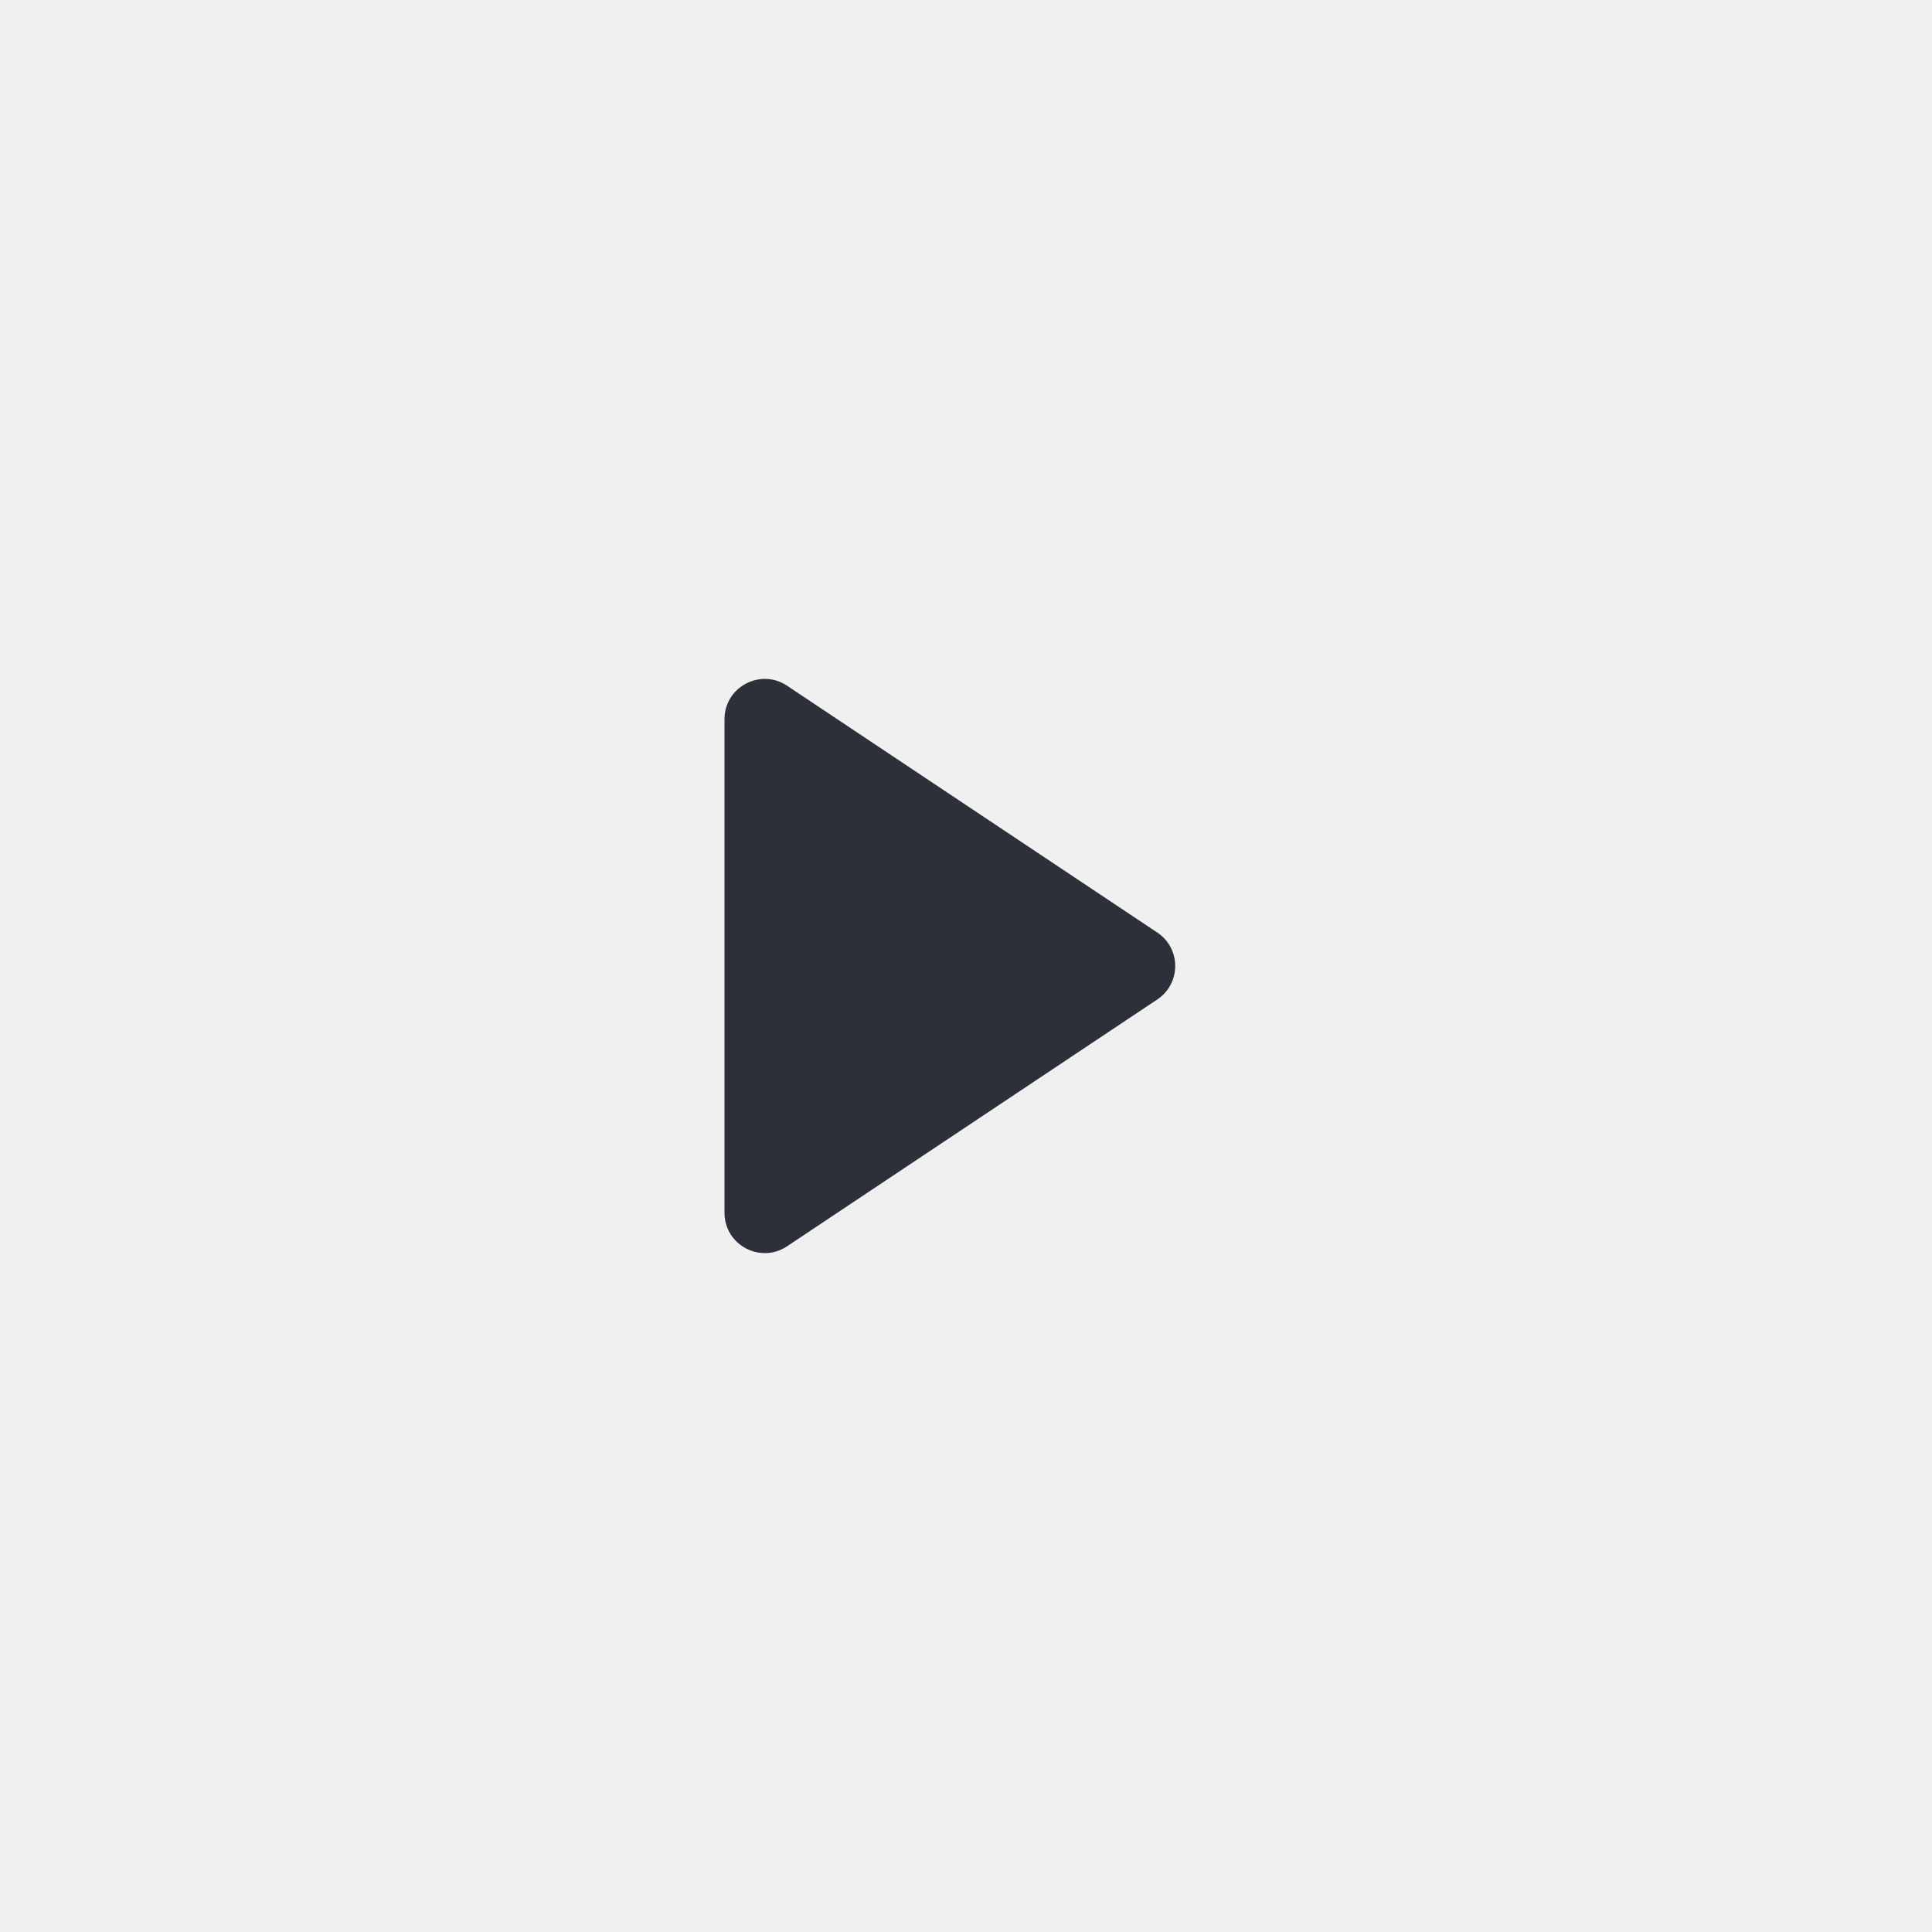
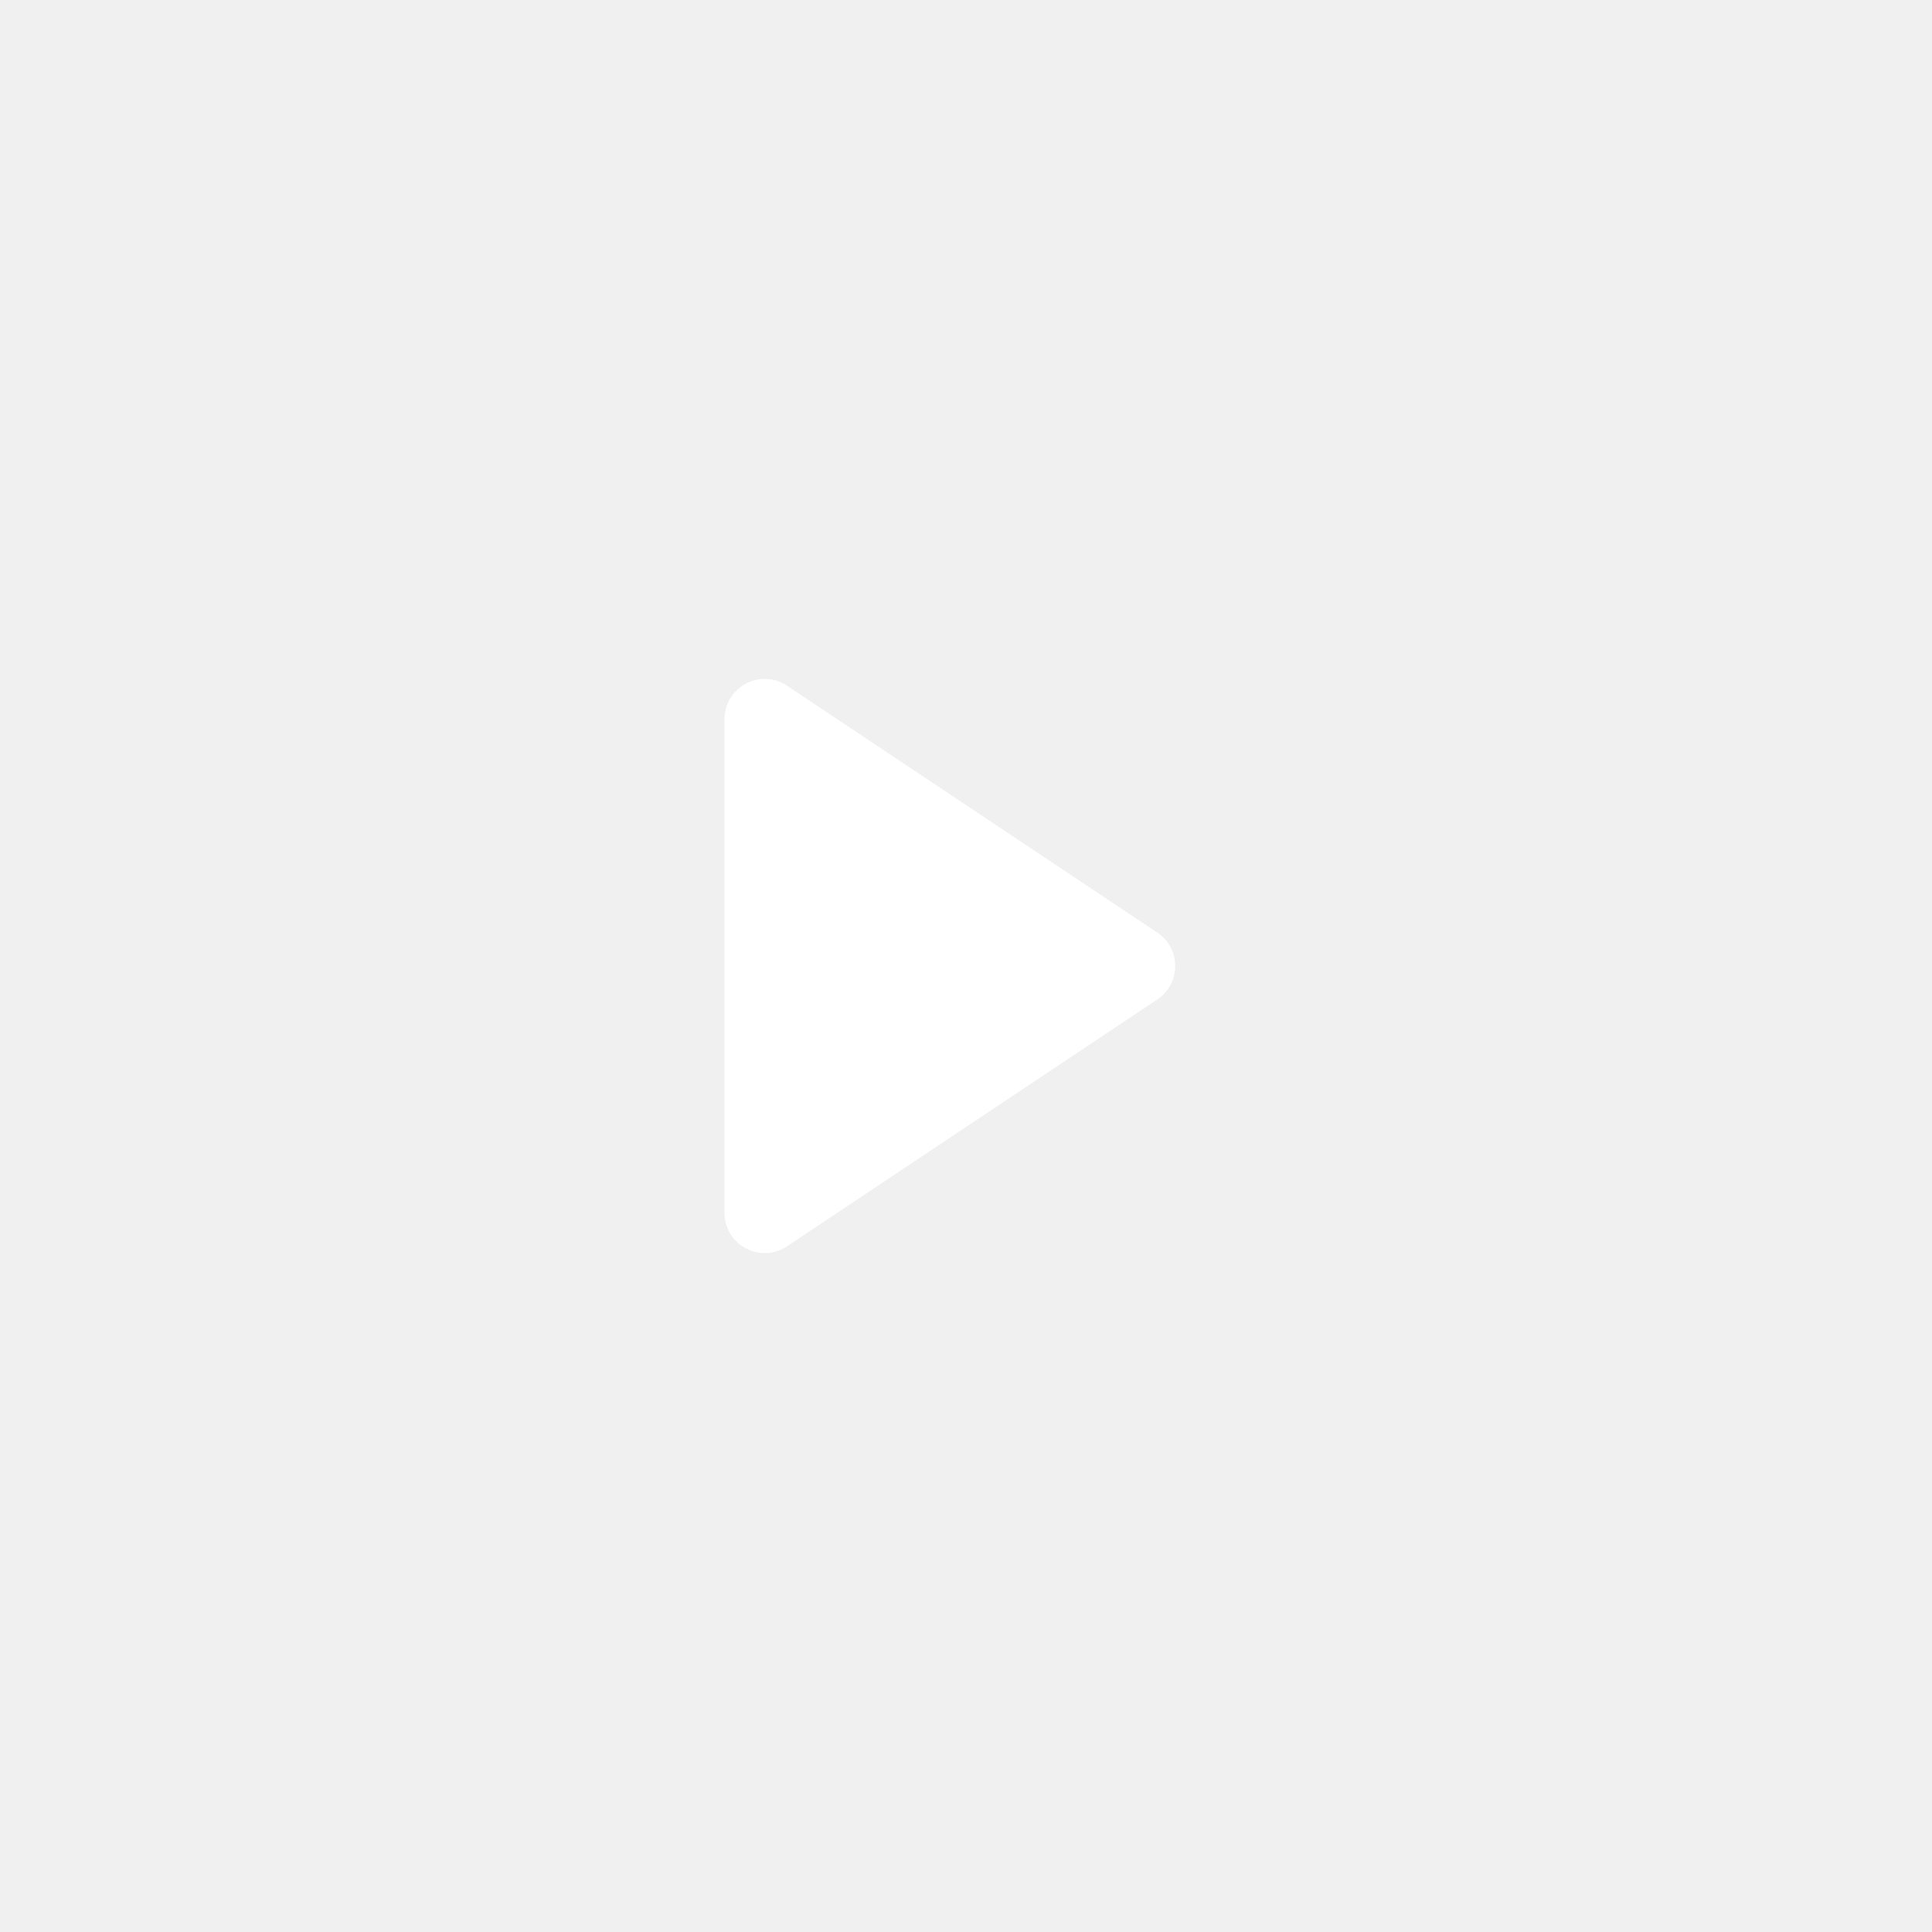
<svg xmlns="http://www.w3.org/2000/svg" width="24" height="24" viewBox="0 0 24 24" fill="none">
-   <path d="M14.376 11.584C14.673 11.782 14.673 12.218 14.376 12.416L9.777 15.482C9.445 15.703 9 15.465 9 15.066L9 8.934C9 8.535 9.445 8.297 9.777 8.518L14.376 11.584Z" fill="#2C3038" />
+   <path d="M14.376 11.584C14.673 11.782 14.673 12.218 14.376 12.416L9.777 15.482C9.445 15.703 9 15.465 9 15.066L9 8.934C9 8.535 9.445 8.297 9.777 8.518L14.376 11.584Z" fill="#fff" />
</svg>
